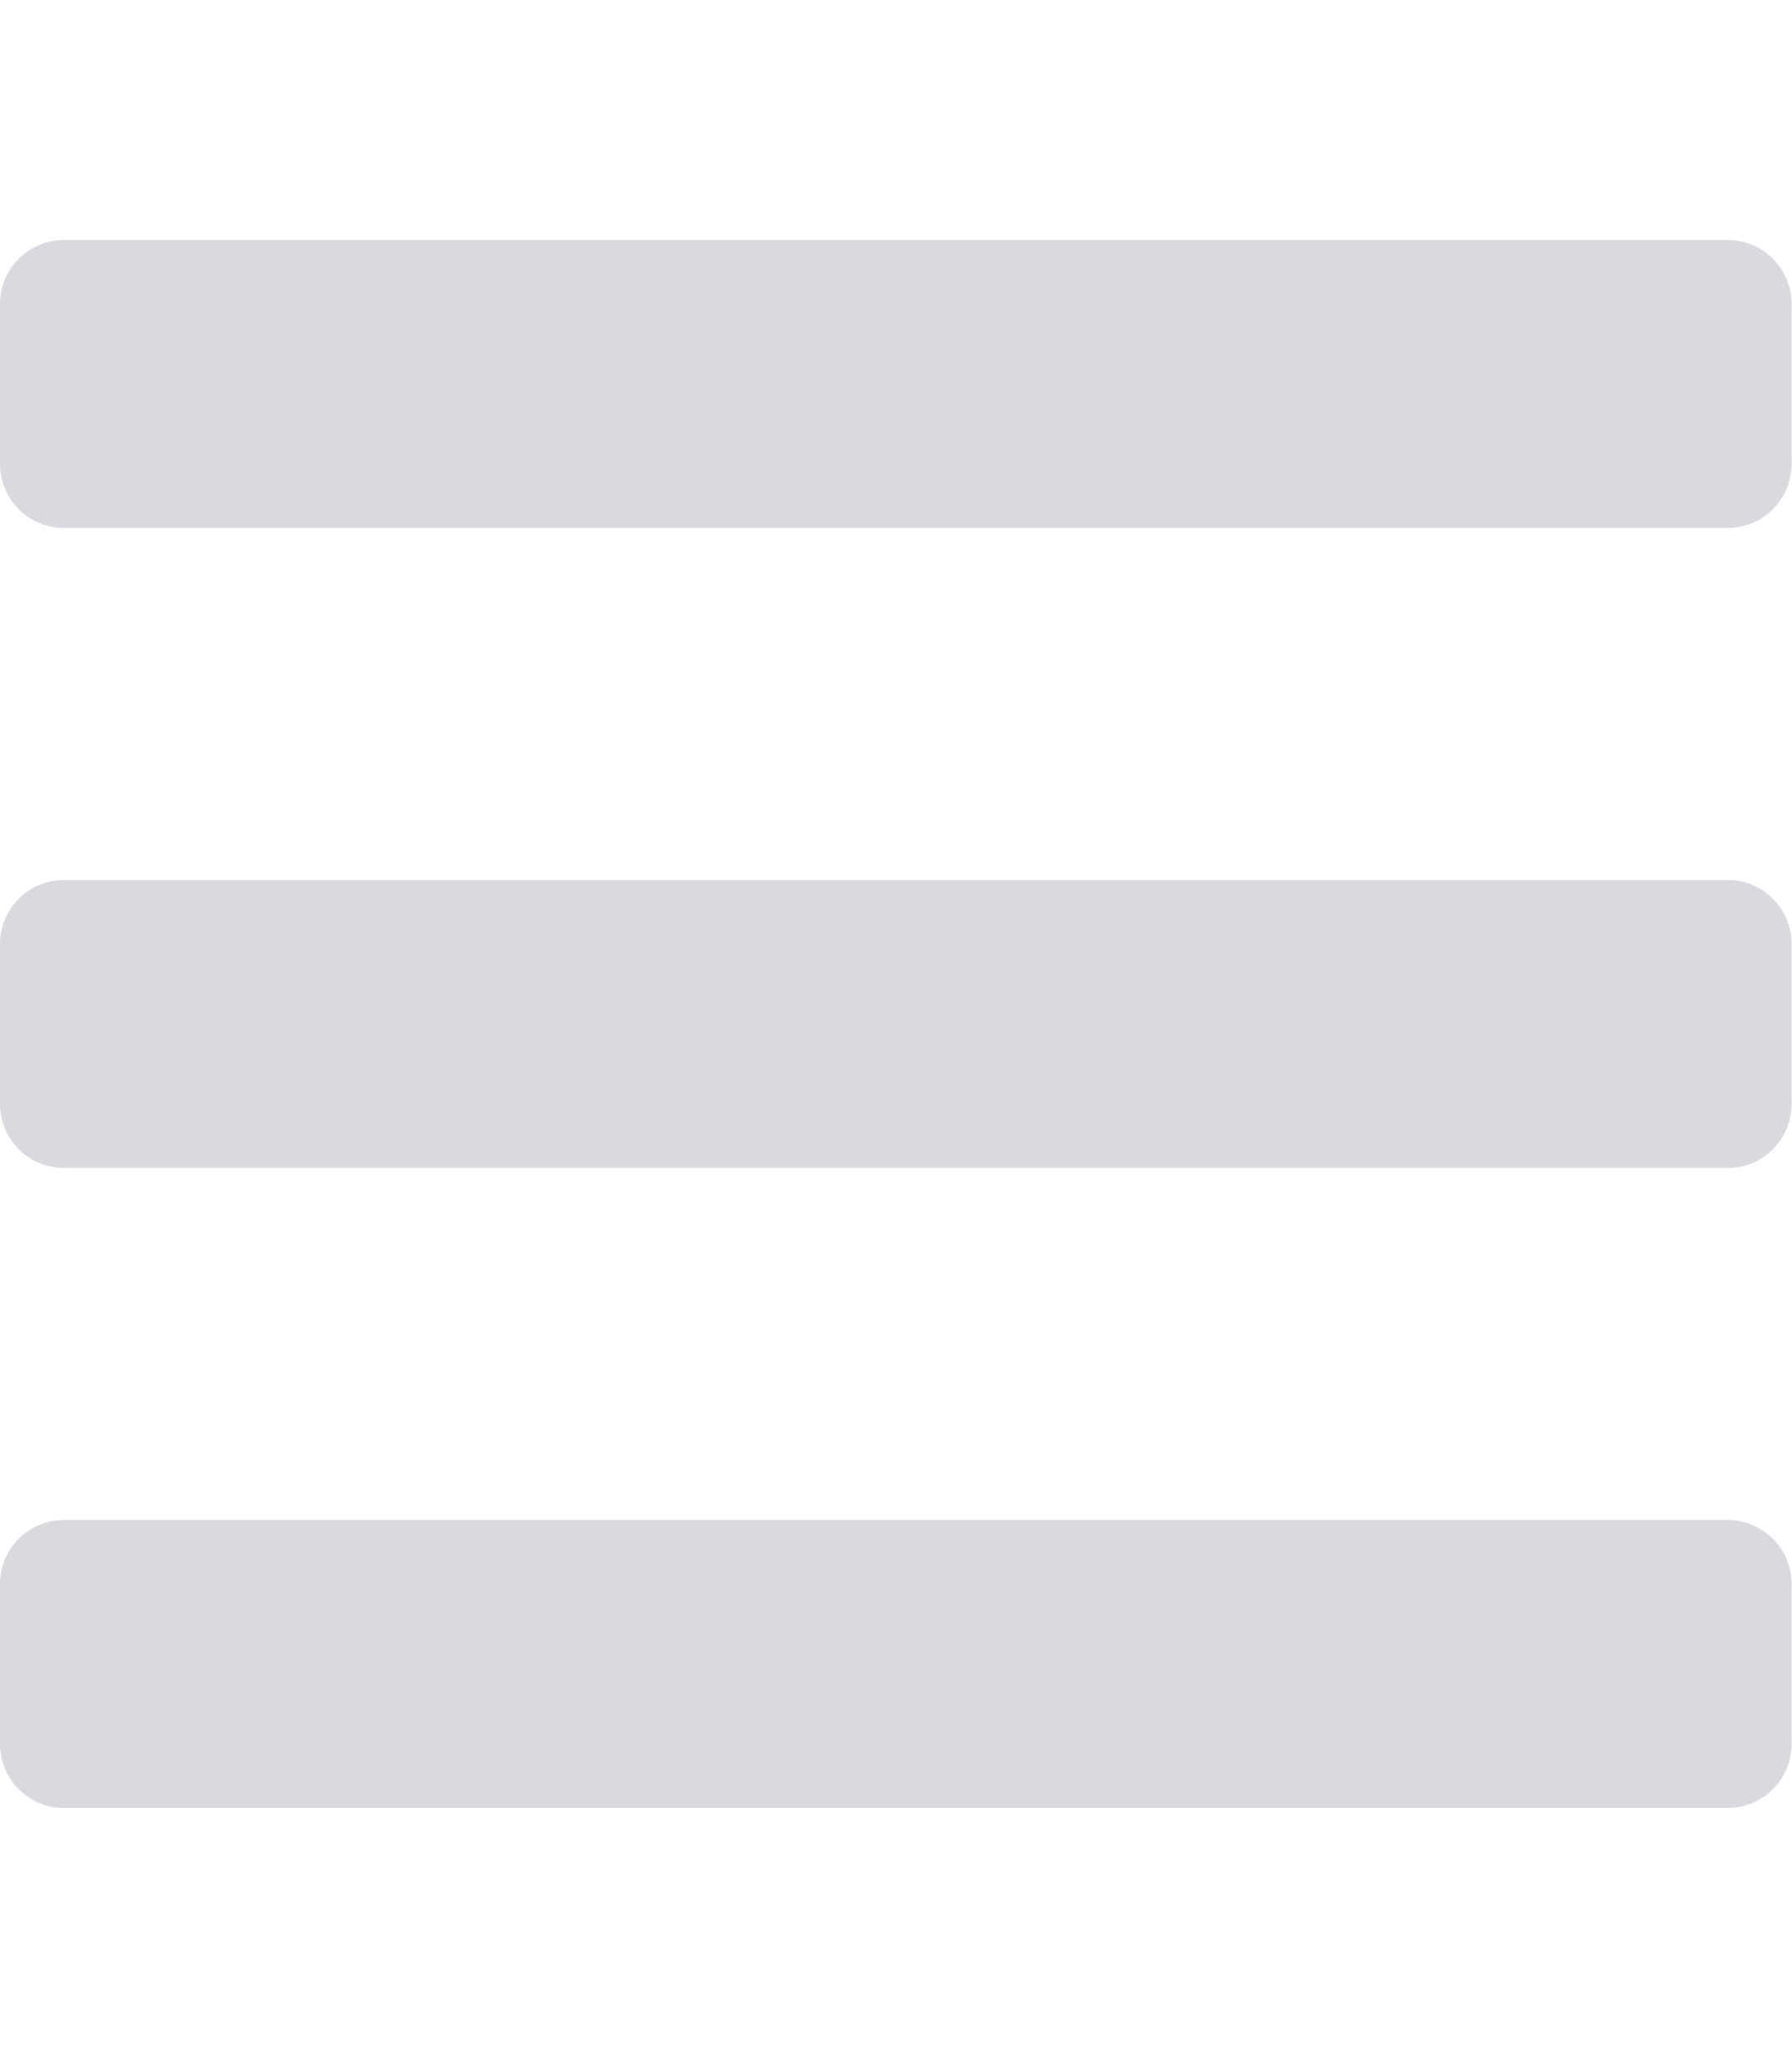
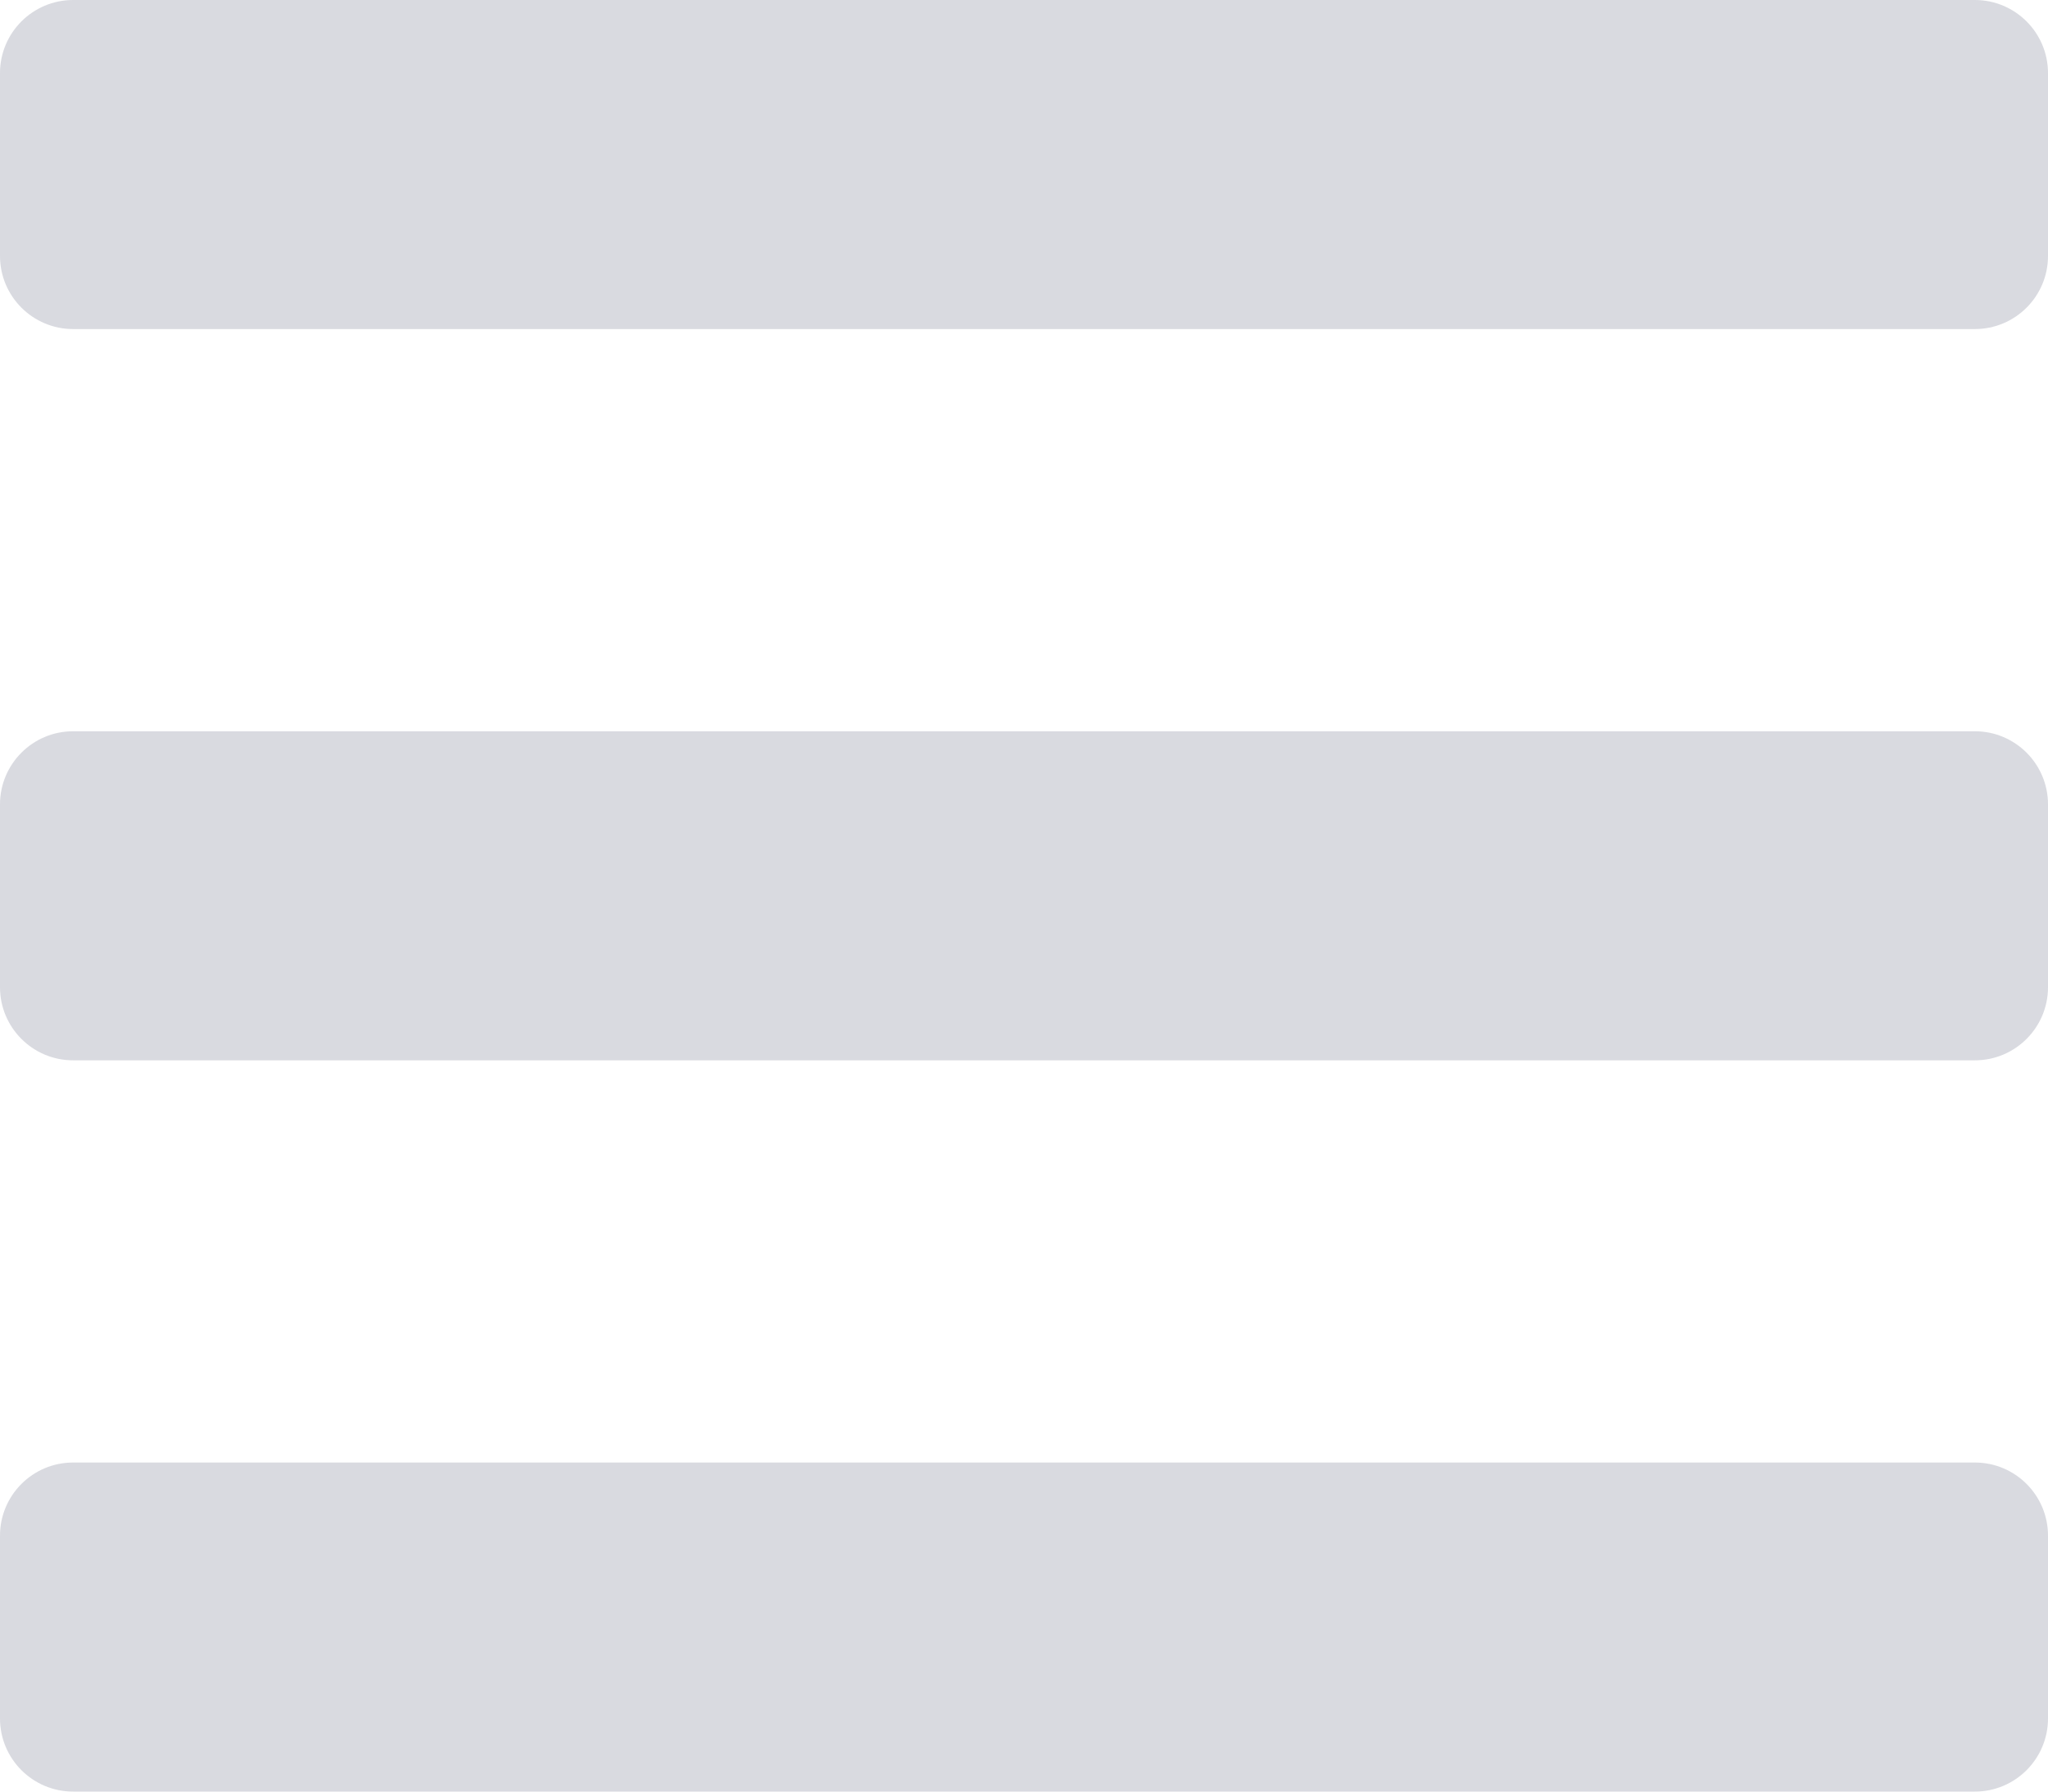
- <svg xmlns="http://www.w3.org/2000/svg" class="svg-inline--fa fa-bars fa-w-14" aria-hidden="true" data-icon="bars" data-prefix="fas" focusable="false" role="img" version="1.1" viewBox="0 0 448 512">
-   <path d="M16 132h416c8.837 0 16-7.163 16-16V76c0-8.837-7.163-16-16-16H16C7.163 60 0 67.163 0 76v40c0 8.837 7.163 16 16 16zm0 160h416c8.837 0 16-7.163 16-16v-40c0-8.837-7.163-16-16-16H16c-8.837 0-16 7.163-16 16v40c0 8.837 7.163 16 16 16zm0 160h416c8.837 0 16-7.163 16-16v-40c0-8.837-7.163-16-16-16H16c-8.837 0-16 7.163-16 16v40c0 8.837 7.163 16 16 16z" fill="#434664" fill-opacity=".2" />
-   <text transform="scale(.50003 1.9999)" x="-734.942" y="256.522" fill="#000000" font-family="'Khmer OS'" font-size="686.91px" letter-spacing="0px" stroke-width="17.173" word-spacing="0px" style="line-height:1.25" xml:space="preserve">
-     <tspan x="-734.942" y="864.274" font-family="'Khmer OS'" stroke-width="17.173" />
+ <svg xmlns="http://www.w3.org/2000/svg" class="svg-inline--fa fa-bars fa-w-14" width="448" height="392" aria-hidden="true" data-icon="bars" data-prefix="fas" focusable="false" role="img" version="1.1" viewBox="0 0 448 392">
+   <path d="m16 72h416c8.837 0 16-7.163 16-16v-40c0-8.837-7.163-16-16-16h-416c-8.837 0-16 7.163-16 16v40c0 8.837 7.163 16 16 16zm0 160h416c8.837 0 16-7.163 16-16v-40c0-8.837-7.163-16-16-16h-416c-8.837 0-16 7.163-16 16v40c0 8.837 7.163 16 16 16zm0 160h416c8.837 0 16-7.163 16-16v-40c0-8.837-7.163-16-16-16h-416c-8.837 0-16 7.163-16 16v40c0 8.837 7.163 16 16 16z" fill="#434664" fill-opacity=".2" />
+   <text transform="scale(.50003 1.9999)" x="-734.946" y="226.522" fill="#000000" font-family="'Khmer OS'" font-size="686.91px" letter-spacing="0px" stroke-width="17.173" word-spacing="0px" style="line-height:1.25" xml:space="preserve">
+     <tspan x="-734.946" y="834.277" font-family="'Khmer OS'" stroke-width="17.173" />
  </text>
</svg>
